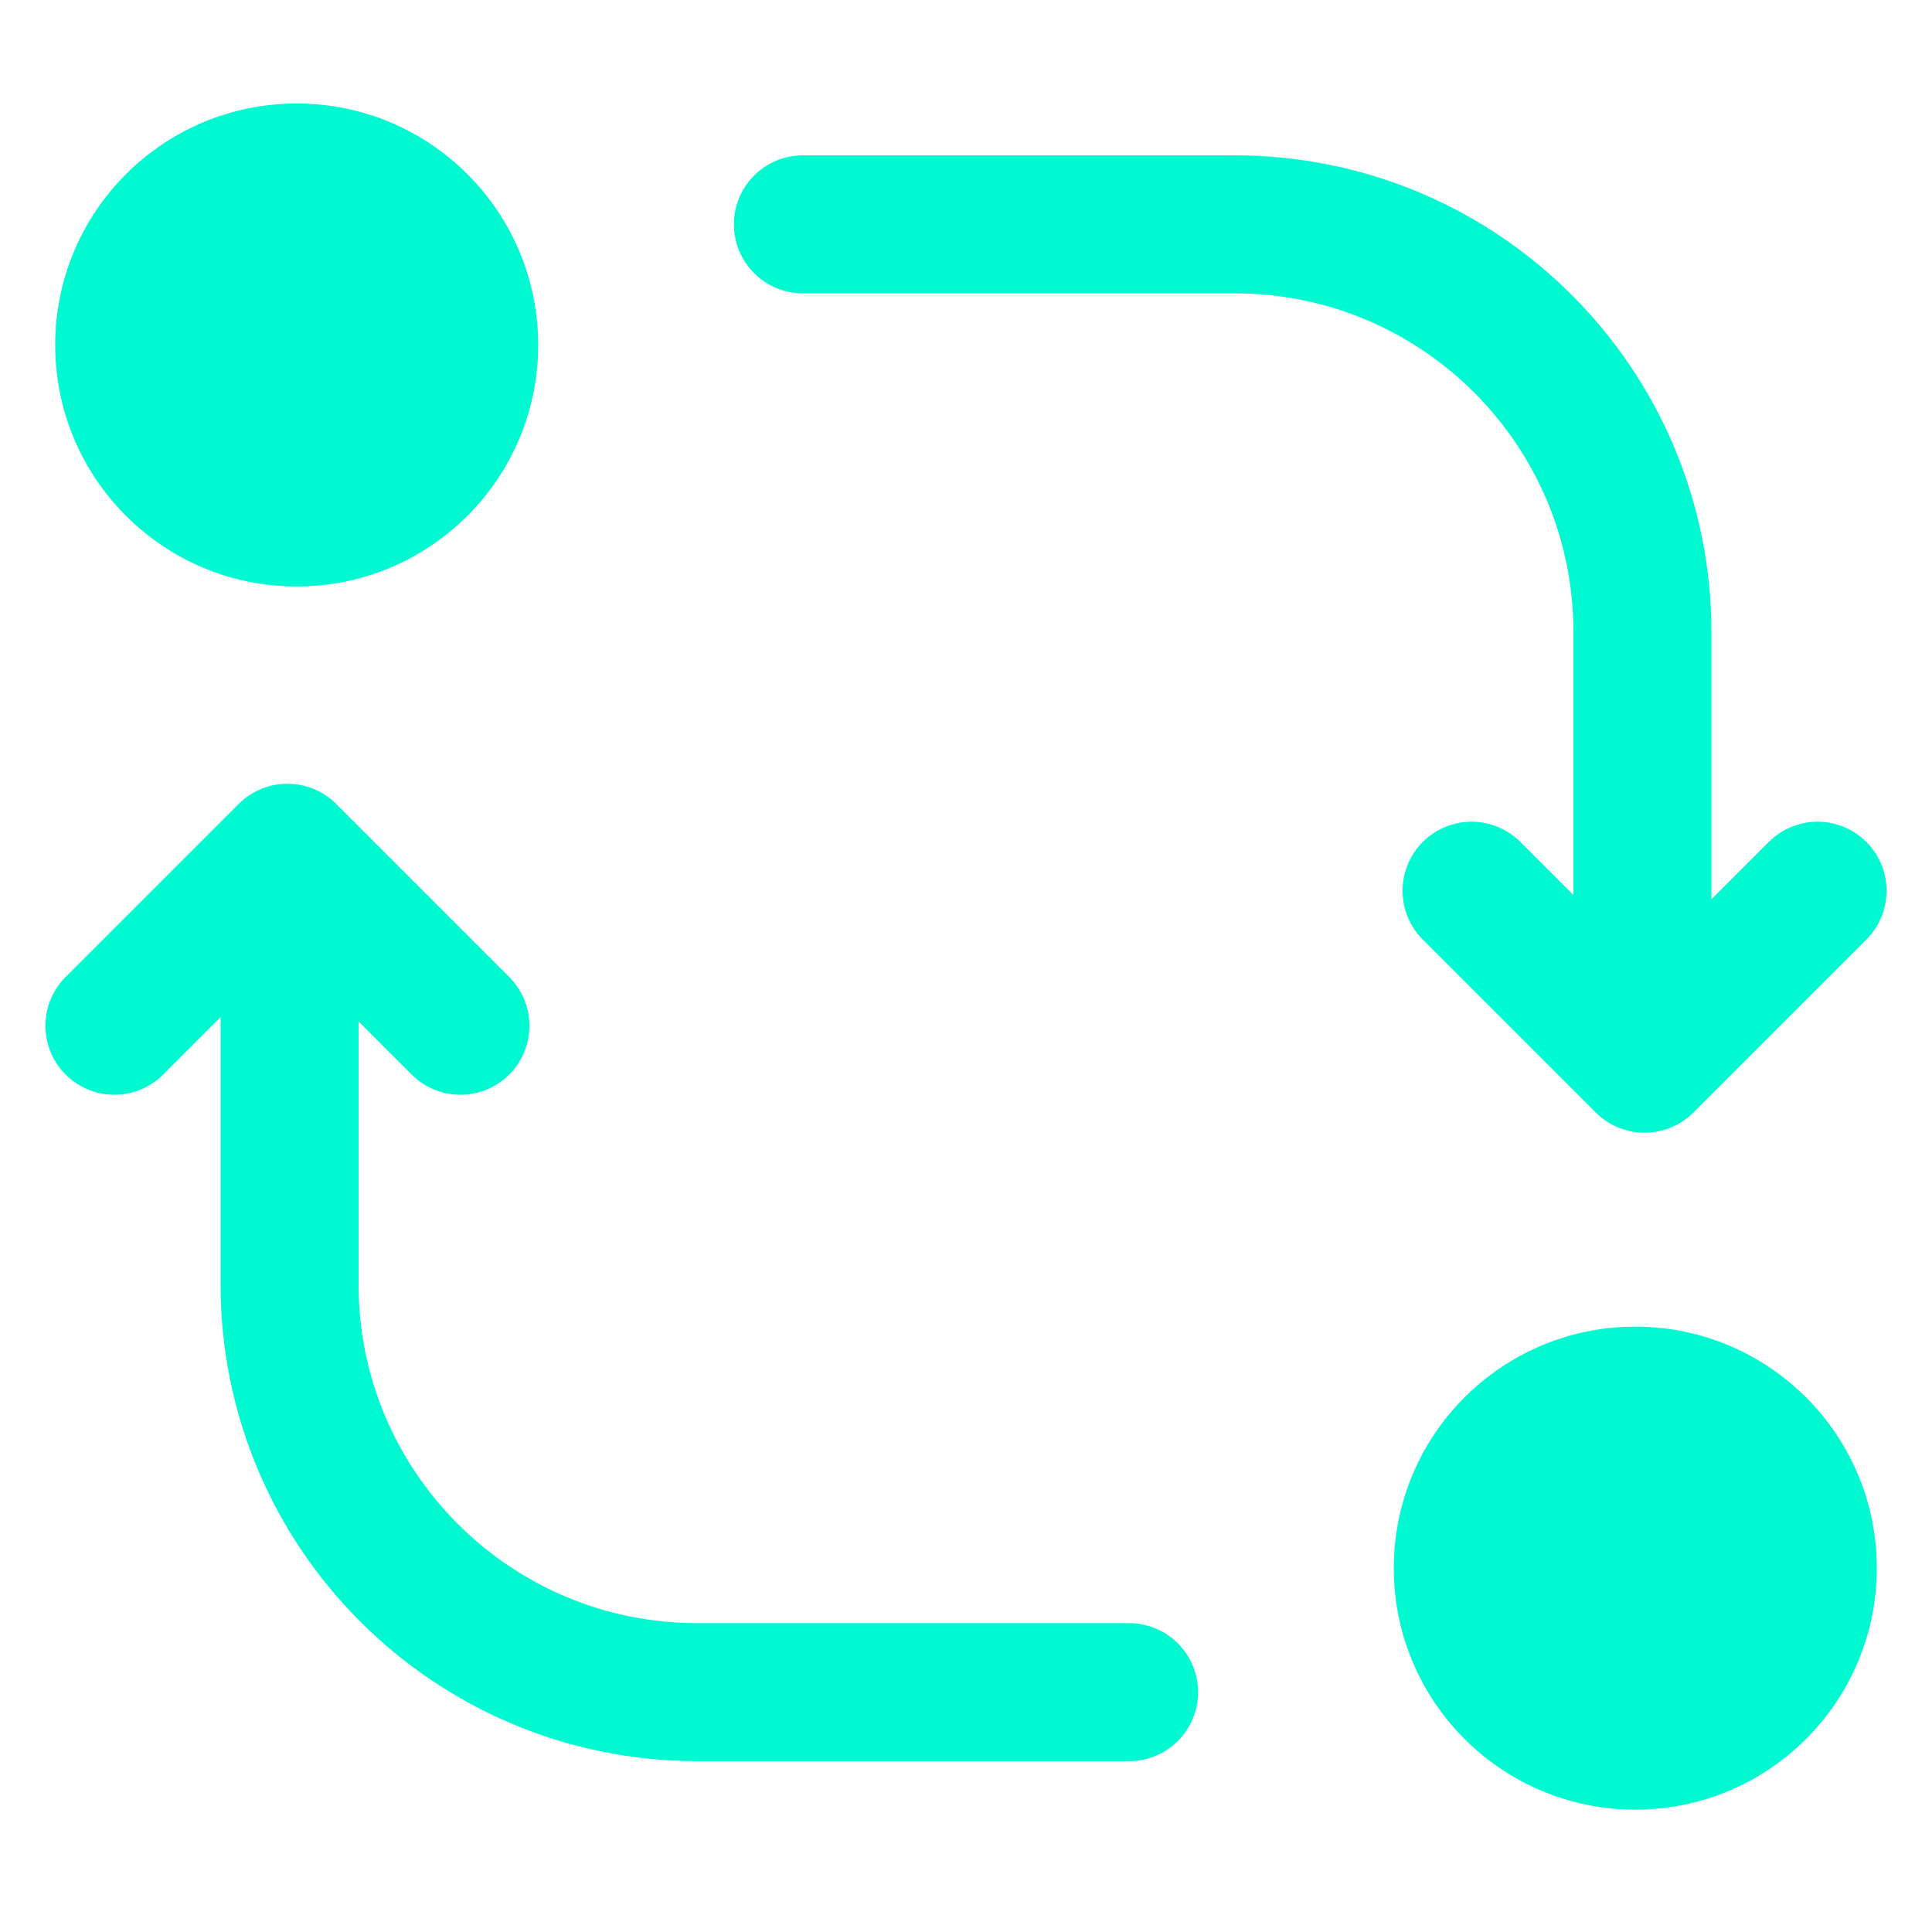
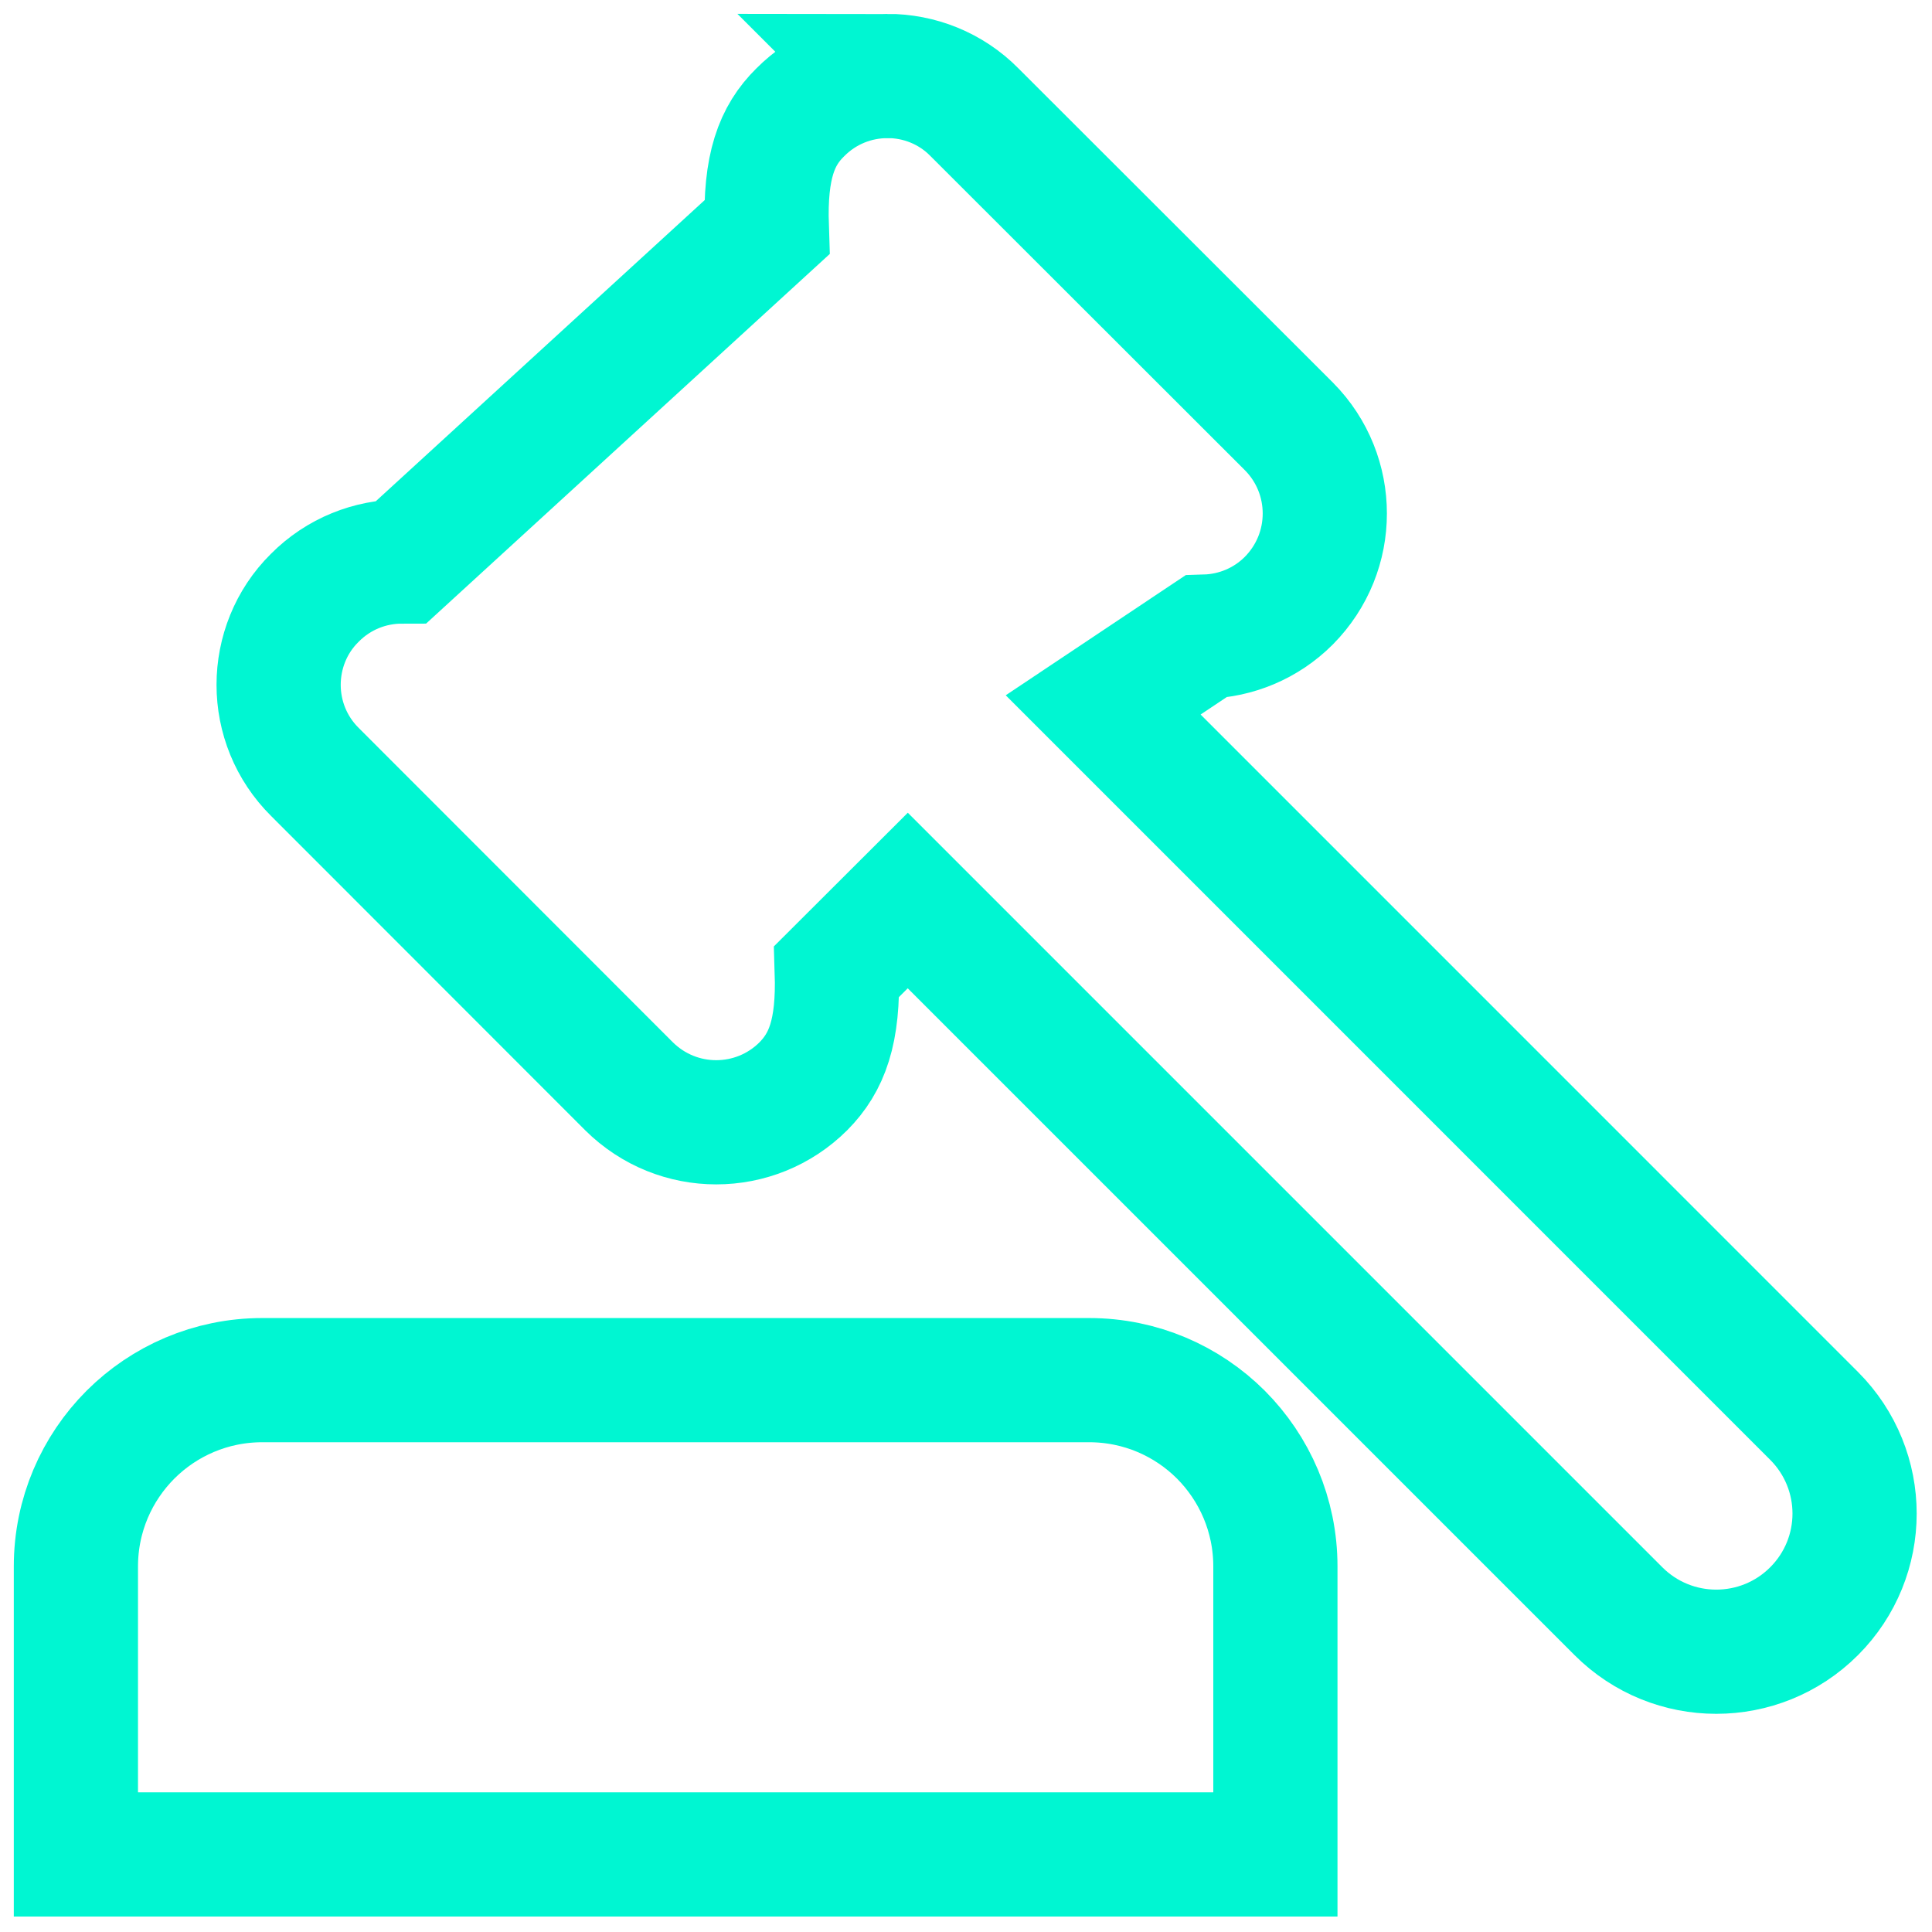
<svg xmlns="http://www.w3.org/2000/svg" width="28" height="28" viewBox="0 0 28 28">
  <g fill="none" fill-rule="evenodd">
-     <g>
-       <g transform="translate(-21, -212) translate(21, 212) translate(0, 1)">
-         <circle cx="23.7" cy="21.727" r="3.5" fill="#00F9D1" />
-         <circle cx="4.3" cy="4" r="3.5" fill="#00F9D1" />
-         <g stroke="#00F9D1" stroke-linecap="round" stroke-linejoin="round" stroke-width="2">
-           <path d="M0 0h6.258c3.263 0 5.909 2.646 5.909 5.91v5.52" transform="translate(8.863636, 17.024) scale(-1, -1) translate(-8.863636, -17.024) translate(1.363636, 10.524)" />
-           <path d="M10.425 7.885L10.425 11.431 13.971 11.431" transform="translate(8.863636, 17.024) scale(-1, -1) translate(-8.863636, -17.024) translate(1.363636, 10.524) translate(12.19792, 9.657817) rotate(-45) translate(-12.19792, -9.657817)" />
-         </g>
-         <g stroke="#00F9D1" stroke-linecap="round" stroke-linejoin="round" stroke-width="2">
-           <path d="M0 0h6.258c3.263 0 5.909 2.646 5.909 5.91v5.52" transform="translate(11.63636, 2.251274)" />
-           <path d="M10.425 7.885L10.425 11.431 13.971 11.431" transform="translate(11.63636, 2.251274) translate(12.19792, 9.657817) rotate(-45) translate(-12.19792, -9.657817)" />
+     <g fill-rule="nonzero" stroke="#00F6D2" stroke-width="1.8">
+       <g>
+         <g>
+           <path d="M13.784 18.002c.746 0 1.421.302 1.91.79.488.49.79 1.165.79 1.91h0v4.174H-.9v-4.174c0-.745.302-1.42.791-1.91.489-.488 1.164-.79 1.91-.79h0zM10.86-.899c.46 0 .918.176 1.262.525h0l4.56 4.556c.346.35.518.805.518 1.26 0 .455-.172.91-.522 1.264-.332.332-.767.507-1.207.52h0l-1.483.99L24.291 18.52c.391.391.587.904.587 1.416 0 .512-.196 1.024-.587 1.415-.391.391-.904.587-1.418.587-.513 0-1.026-.196-1.417-.587h0l-10.3-10.3-1.029 1.027c.028.877-.143 1.32-.484 1.665-.348.347-.805.522-1.263.522-.456 0-.912-.173-1.265-.523h0L2.566 9.19c-.352-.348-.528-.807-.528-1.265 0-.458.176-.917.522-1.259.348-.352.807-.528 1.265-.528h0l5.288-4.842c-.03-.886.145-1.332.482-1.665.349-.353.807-.529 1.266-.529z" transform="translate(-21 -212) translate(21 212) translate(2 2)" />
        </g>
      </g>
    </g>
  </g>
</svg>
